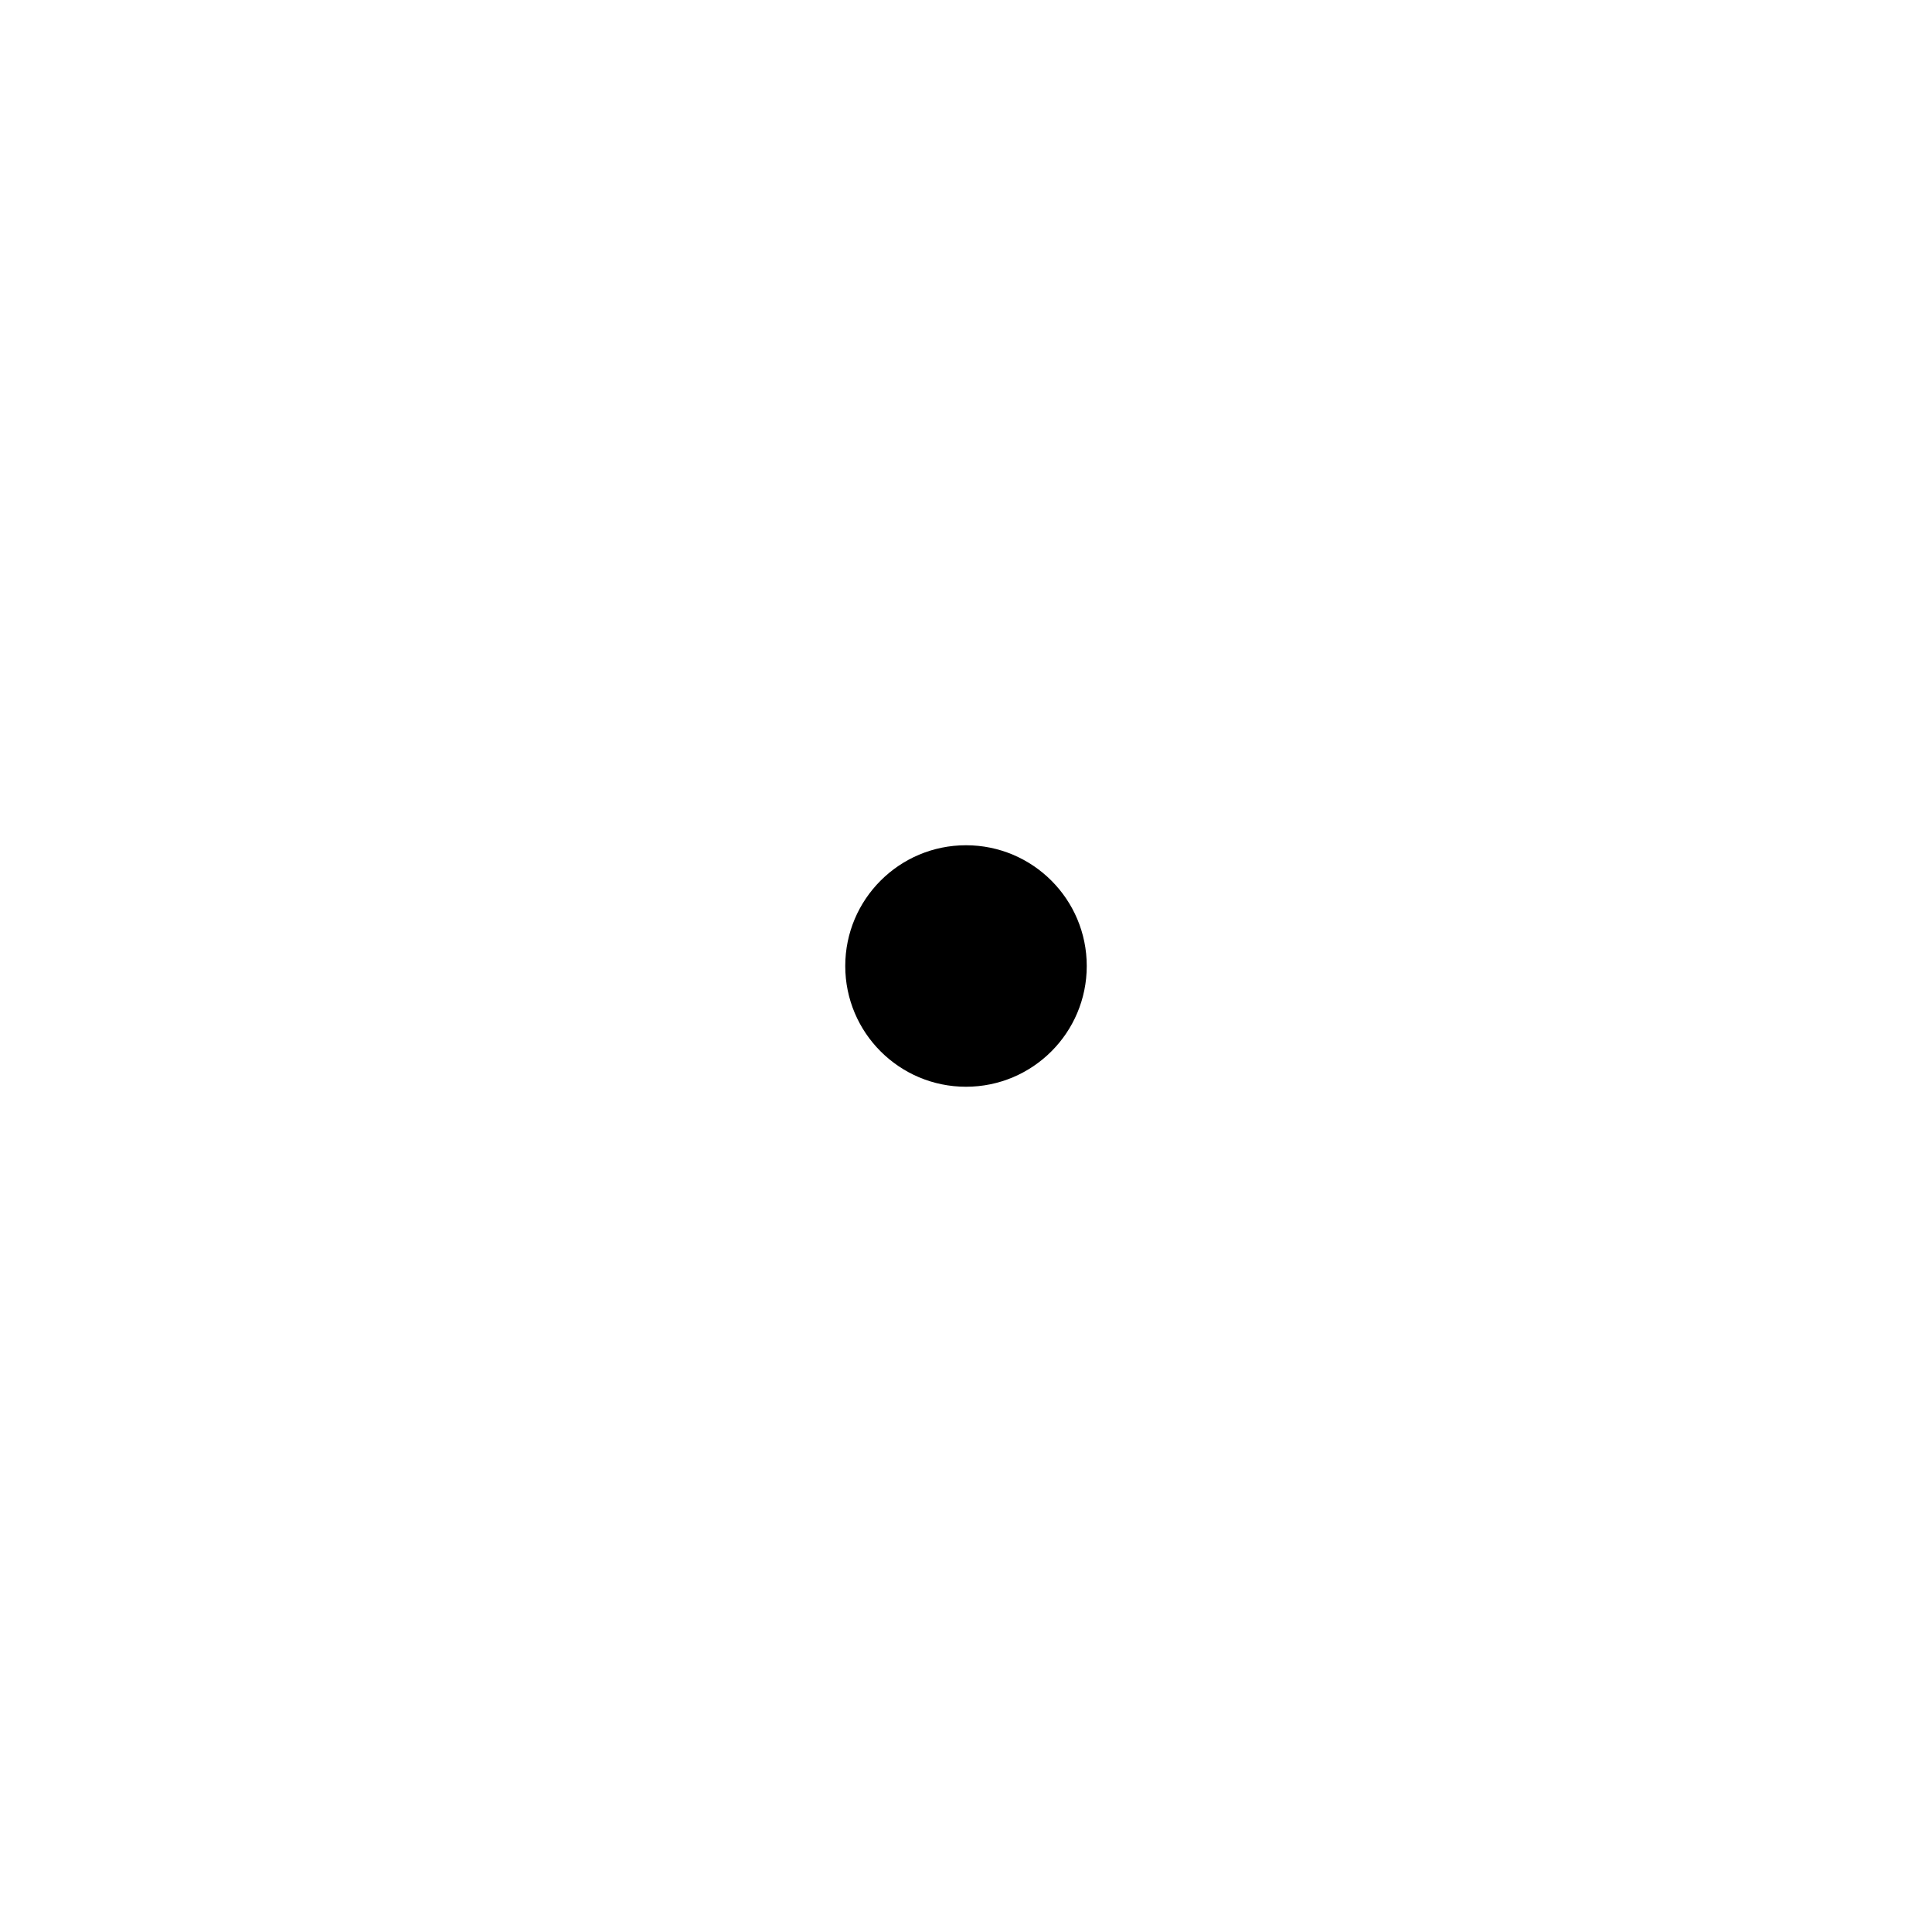
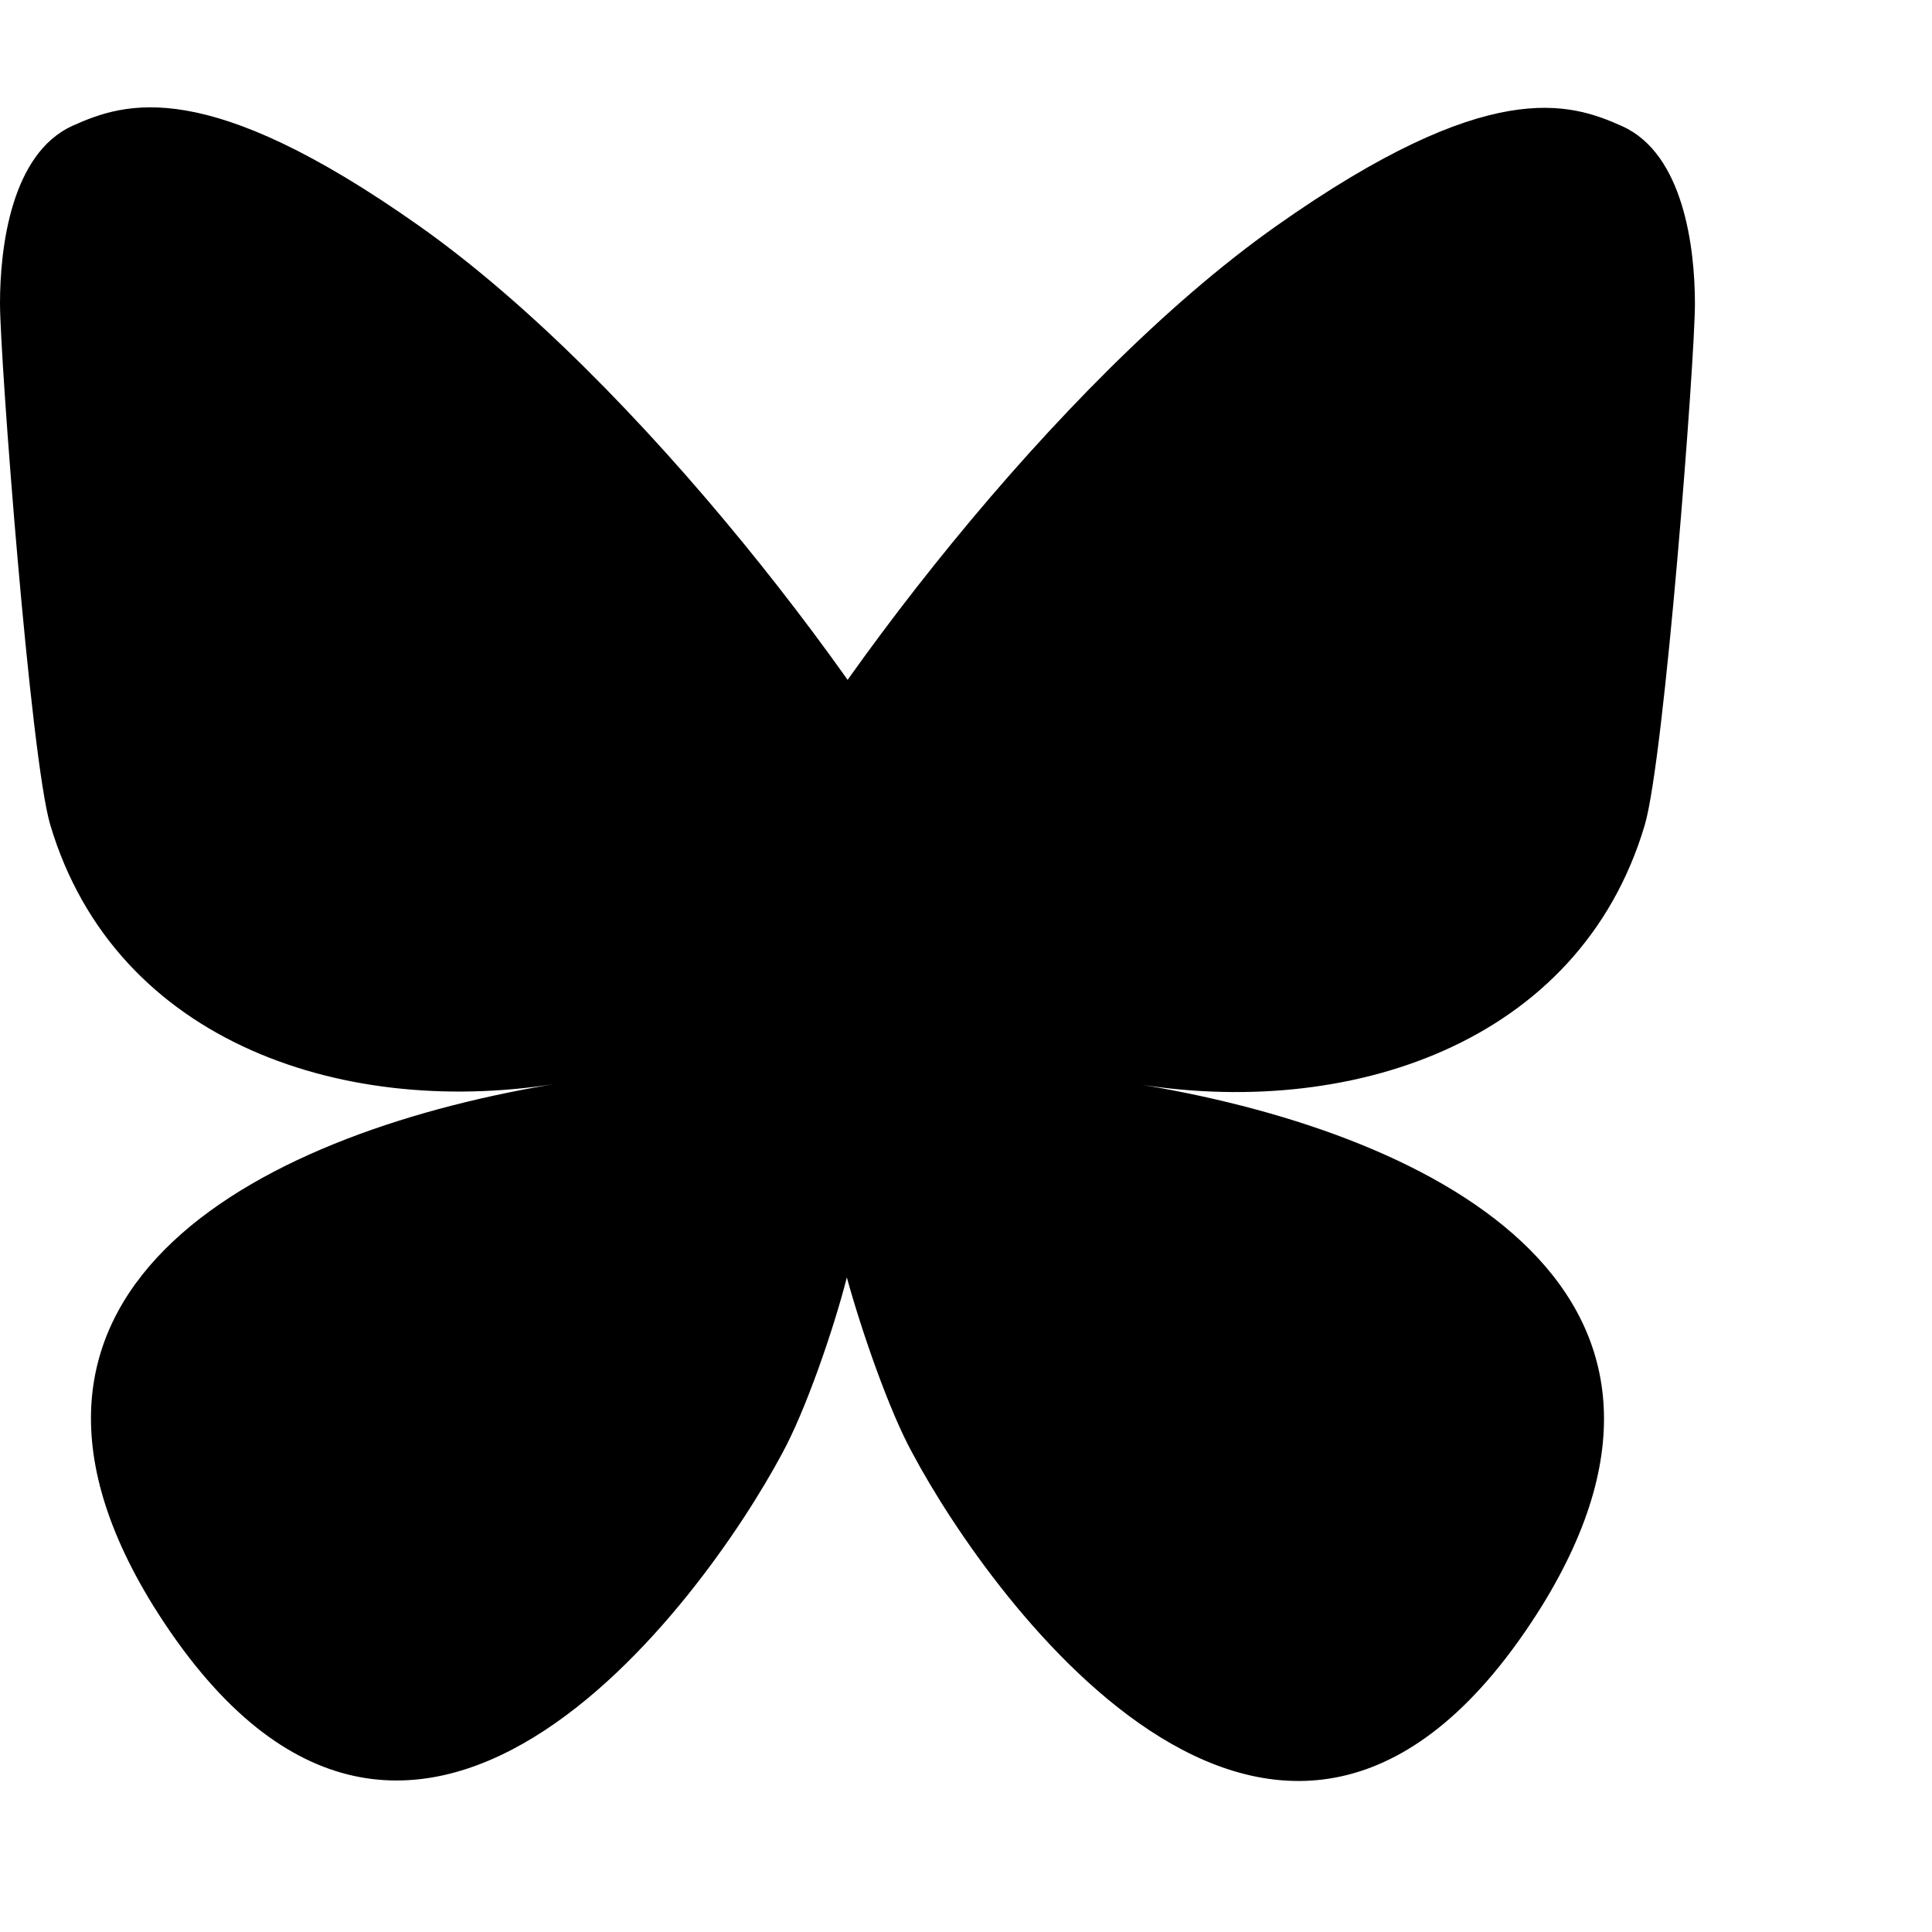
- <svg xmlns="http://www.w3.org/2000/svg" width="24" height="24" viewBox="0 0 24 24" fill="currentColor">
-   <path d="M12 2.5c-2.4 2.1-5.5 5.2-6.8 8.3-1.1 2.6-.8 4.8.8 5.9 1.6 1.1 4.2.3 6-1.1-1.8 1.4-4.4 2.2-6 1.1-1.6-1.1-1.9-3.3-.8-5.9C6.5 7.7 9.6 4.6 12 2.5z" />
-   <path d="M12 2.5c2.4 2.1 5.5 5.2 6.8 8.3 1.1 2.6.8 4.8-.8 5.9-1.6 1.1-4.2.3-6-1.1 1.8 1.4 4.4 2.2 6 1.1 1.6-1.1 1.9-3.3.8-5.9C17.5 7.7 14.4 4.6 12 2.5z" />
-   <circle cx="12" cy="12" r="1.5" fill="currentColor" />
+ <svg xmlns="http://www.w3.org/2000/svg" width="24" height="24" viewBox="0 0 360 320" fill="currentColor">
+   <path d="M180 141.964C163.699 110.262 119.308 51.182 78.035 22.044C38.497 -5.868 23.414 -1.032 13.526 3.436C2.081 8.608 0 26.178 0 36.516C0 46.854 5.667 121.272 9.364 133.694C21.579 174.738 65.06 188.607 105.104 181.706C49.76 190.439 -8.275 219.456 28.487 279.096C75.948 355.358 131.349 277.835 145.777 250.76C150.066 242.906 155.232 228.033 157.799 218.035C160.548 228.054 165.732 243.015 170.025 250.782C184.47 277.928 239.871 355.451 287.346 279.189C324.109 219.549 266.067 190.531 210.708 181.799C250.751 188.7 294.233 174.831 306.462 133.787C310.159 121.365 315.826 46.947 315.826 36.609C315.826 26.271 313.746 8.7 302.3 3.529C292.412 -0.939 277.316 -5.776 237.778 22.137C196.505 51.274 152.127 110.355 135.826 142.057L180 141.964Z" />
</svg>
